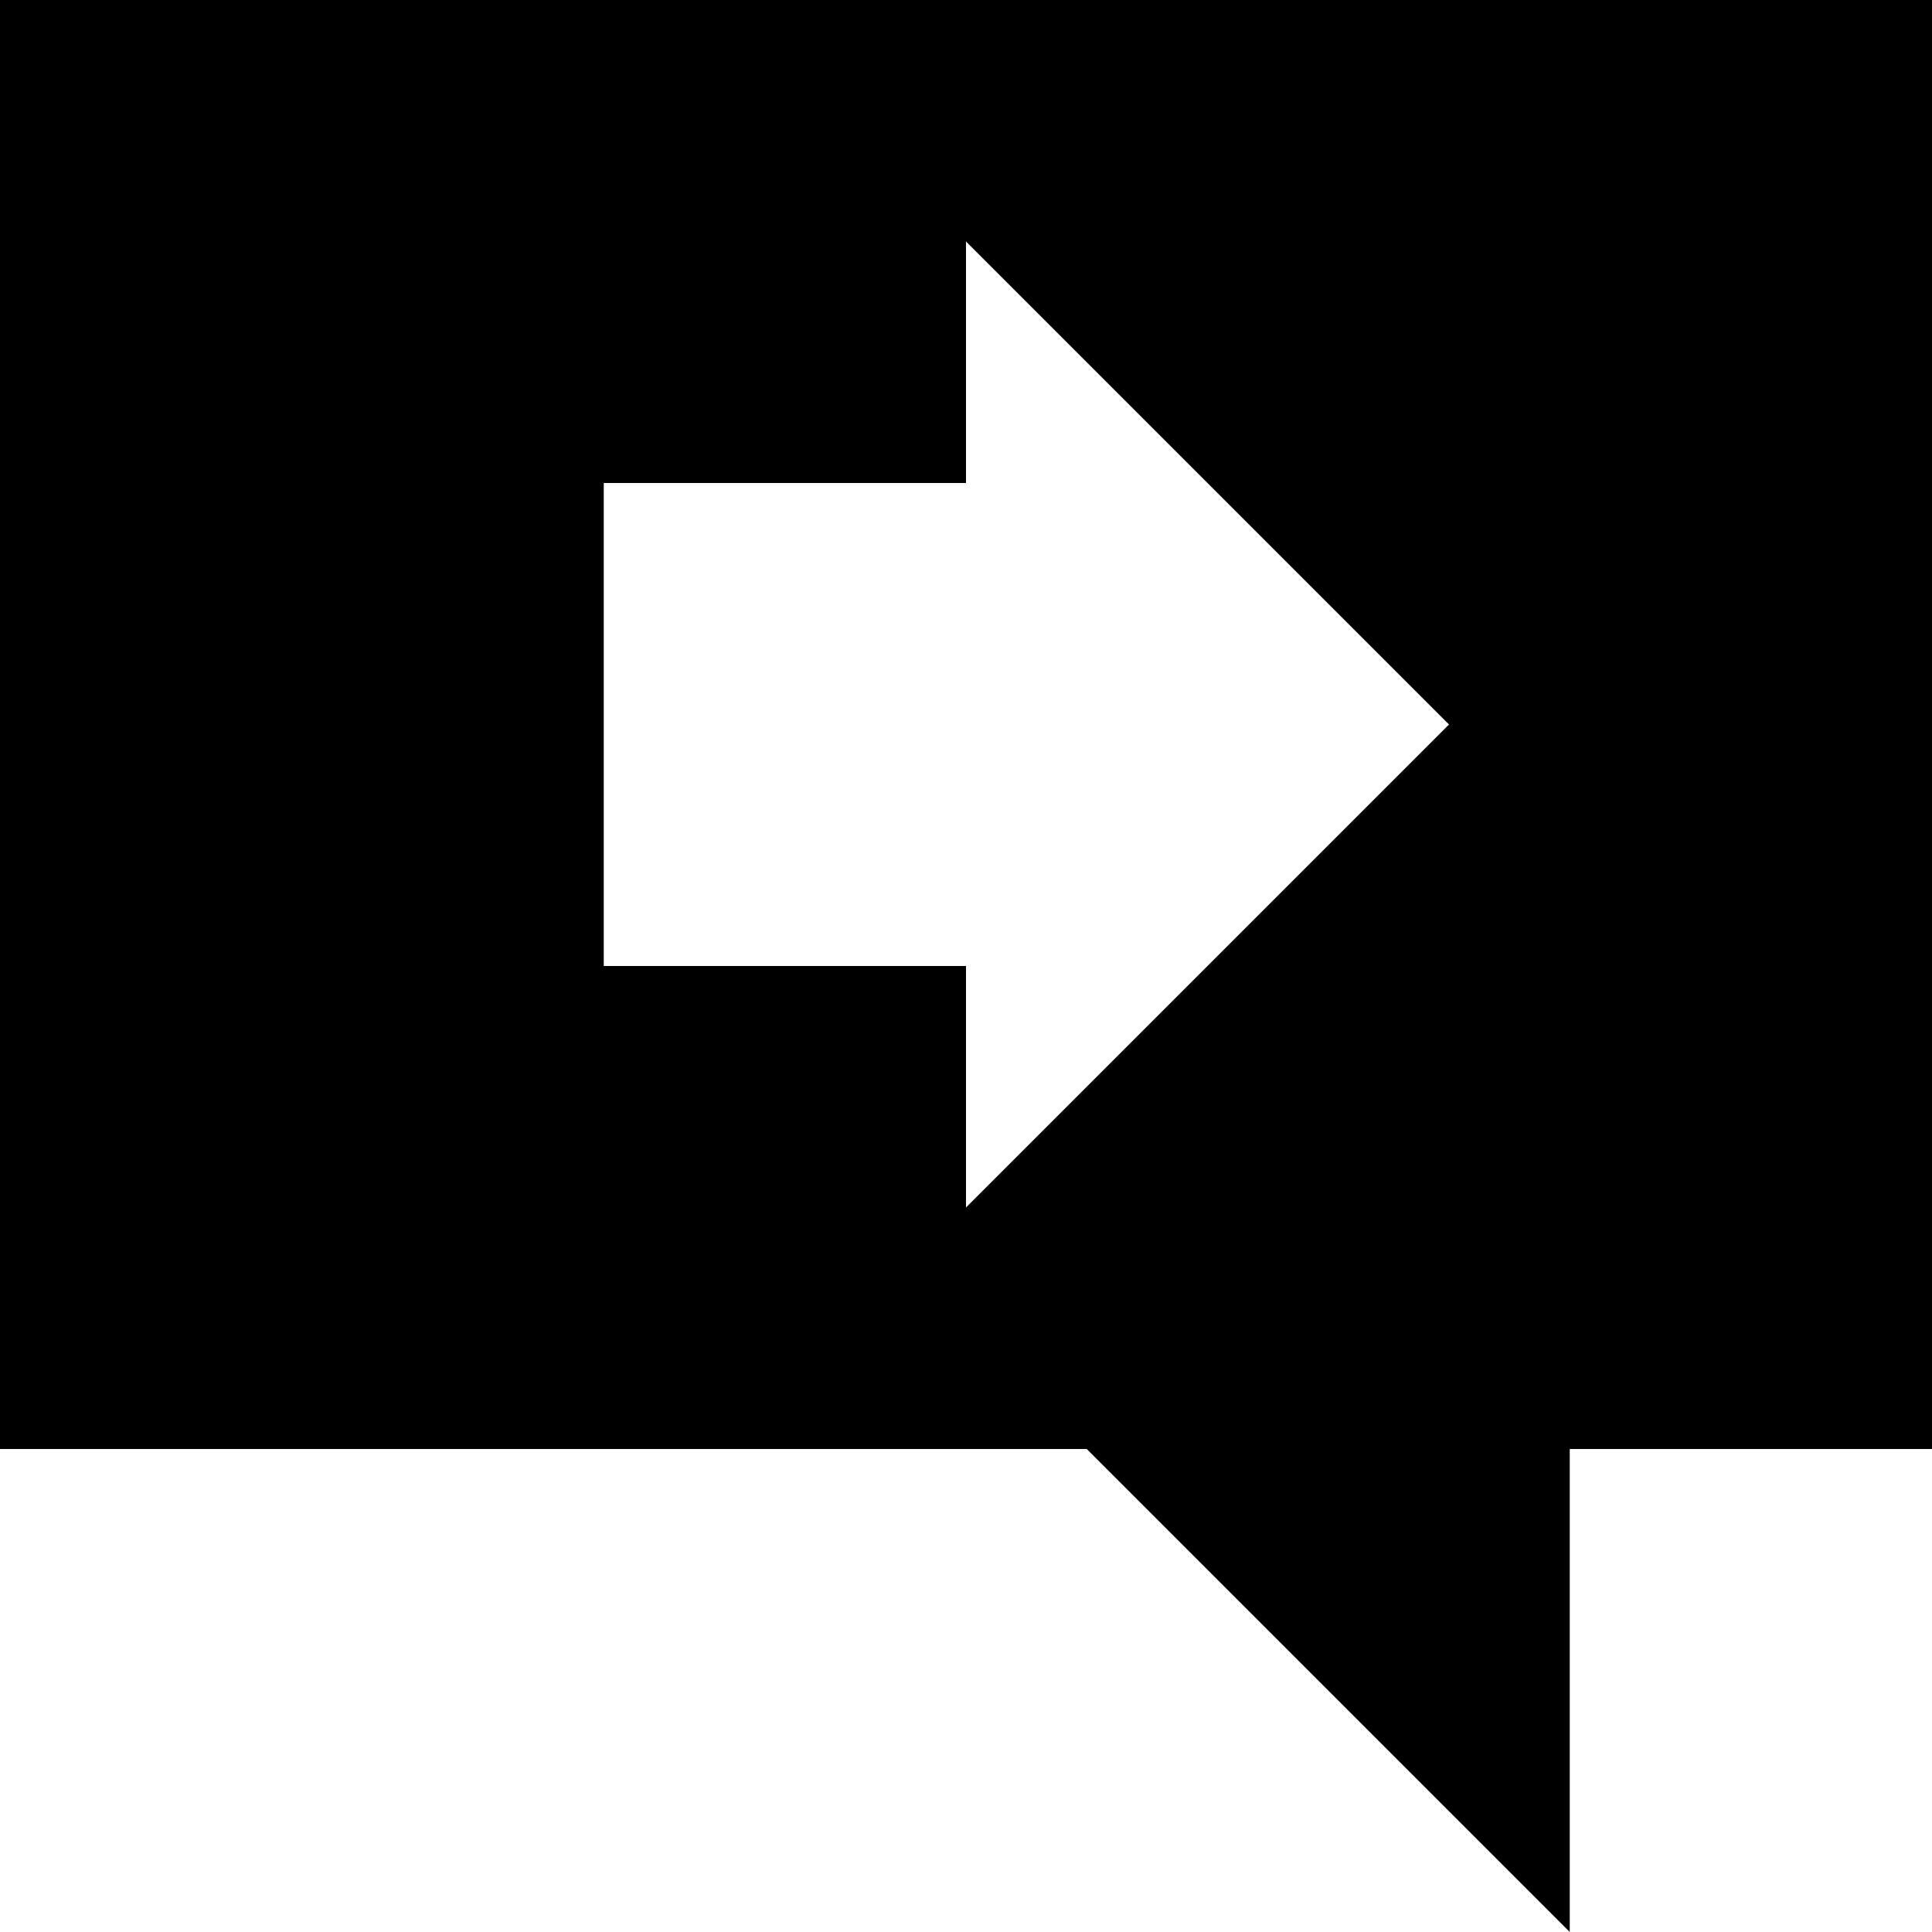
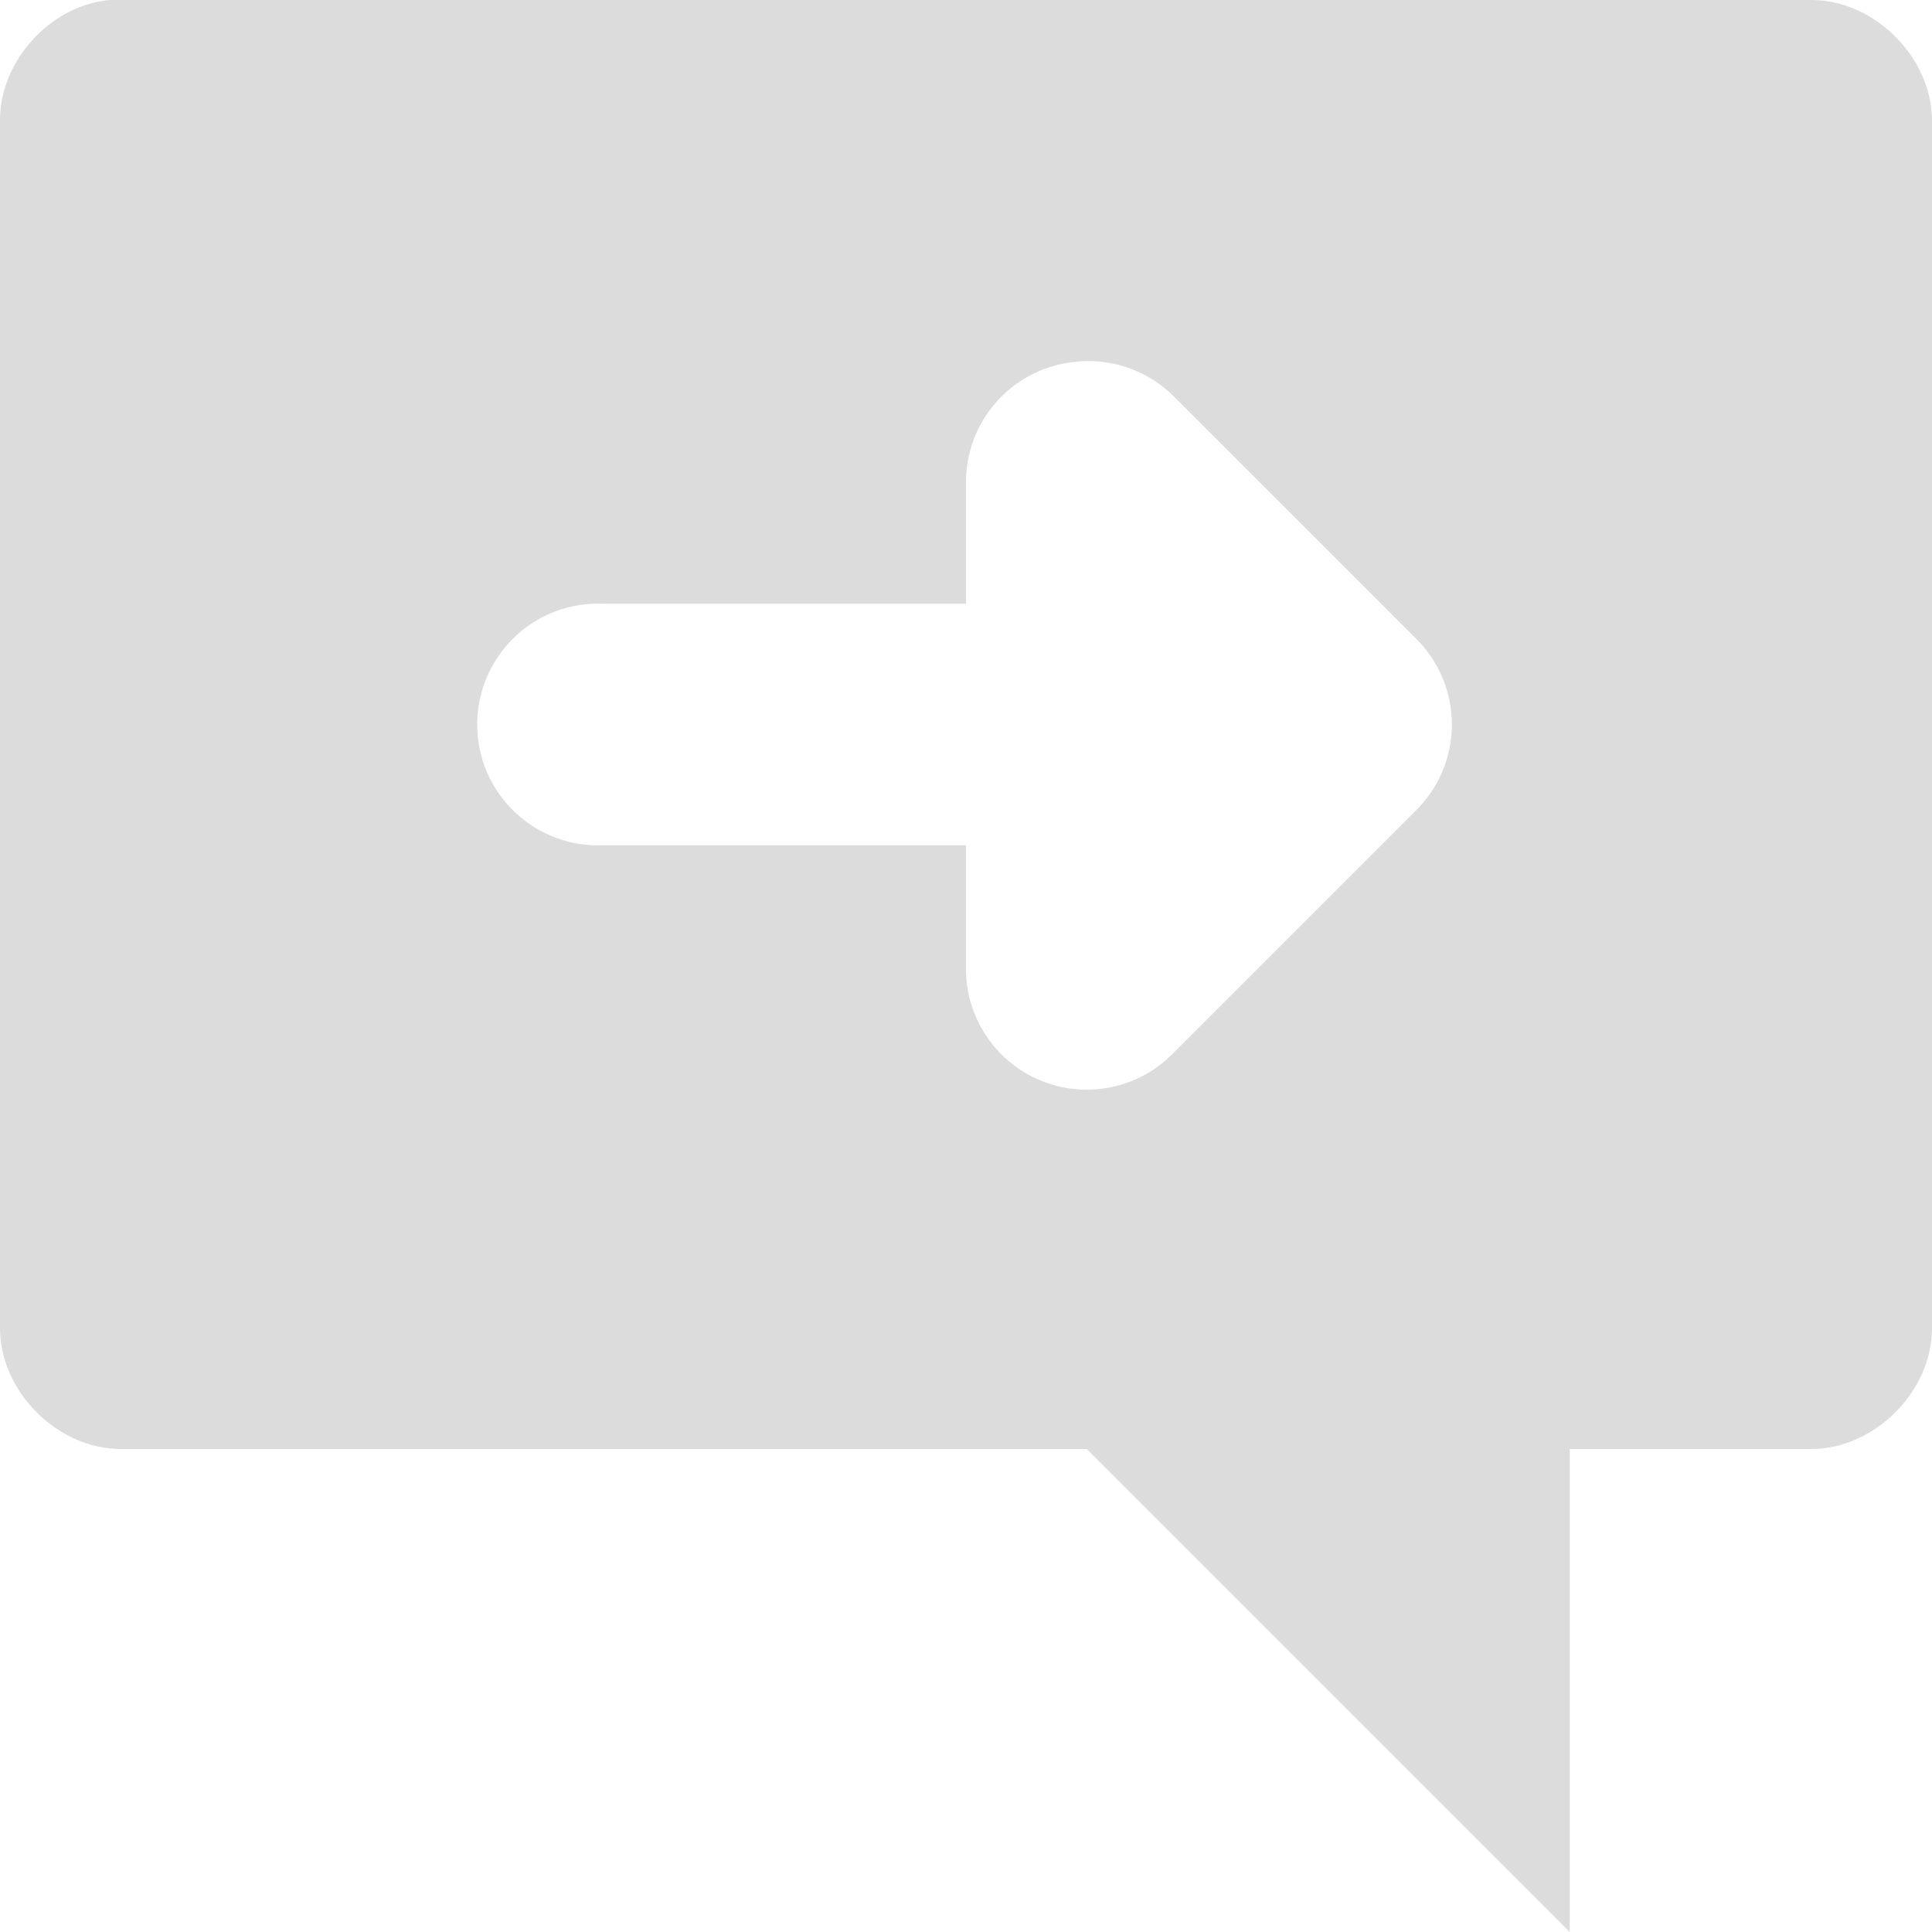
<svg xmlns="http://www.w3.org/2000/svg" width="16" height="16" id="svg2" version="1.1">
  <defs id="defs4" />
  <g id="layer1" transform="translate(0,-1036.362)">
-     <path style="opacity:1.0;fill:#f9f9f9#f9f9f9#cdcdcd#000000;fill-opacity:1;stroke:none" d="m 0,1036.362 0,12 9,0 4,4 0,-4 3,0 0,-12 -16,0 z m 8,2 4,4 -4,4 0,-2 -3,0 0,-4 3,0 0,-2 z" id="path2987" />
+     <path style="font-size:medium;font-style:normal;font-variant:normal;font-weight:normal;font-stretch:normal;text-indent:0;text-align:start;text-decoration:none;line-height:normal;letter-spacing:normal;word-spacing:normal;text-transform:none;direction:ltr;block-progression:tb;writing-mode:lr-tb;text-anchor:start;baseline-shift:baseline;color:#000000;fill:#dcdcdc;fill-opacity:1;fill-rule:nonzero;stroke:none;stroke-width:2;marker:none;visibility:visible;display:inline;overflow:visible;enable-background:accumulate;font-family:Sans;-inkscape-font-specification:Sans" d="m 0.906,1036.362 c -0.492,0.046 -0.908,0.506 -0.906,1 l 0,10 c 5.00000005e-5,0.523 0.476,1 1,1 l 8,0 4,4 0,-4 2,0 c 0.524,-10e-5 1,-0.476 1,-1 l 0,-10 c -5e-5,-0.524 -0.476,-1 -1,-1 l -14,0 c -0.031,-10e-4 -0.062,-10e-4 -0.094,0 z m 7.969,3 a 1,1 0 0 1 0.844,0.281 l 2,2 a 1,1 0 0 1 0,1.438 l -2,2 a 1,1 0 0 1 -1.719,-0.719 l 0,-1 -3,0 a 1.001,1.001 0 0 1 -0.094,-2 1,1 0 0 1 0.094,0 l 3,0 0,-1 a 1,1 0 0 1 0.875,-1 z" id="rect14666-2" />
  </g>
</svg>
